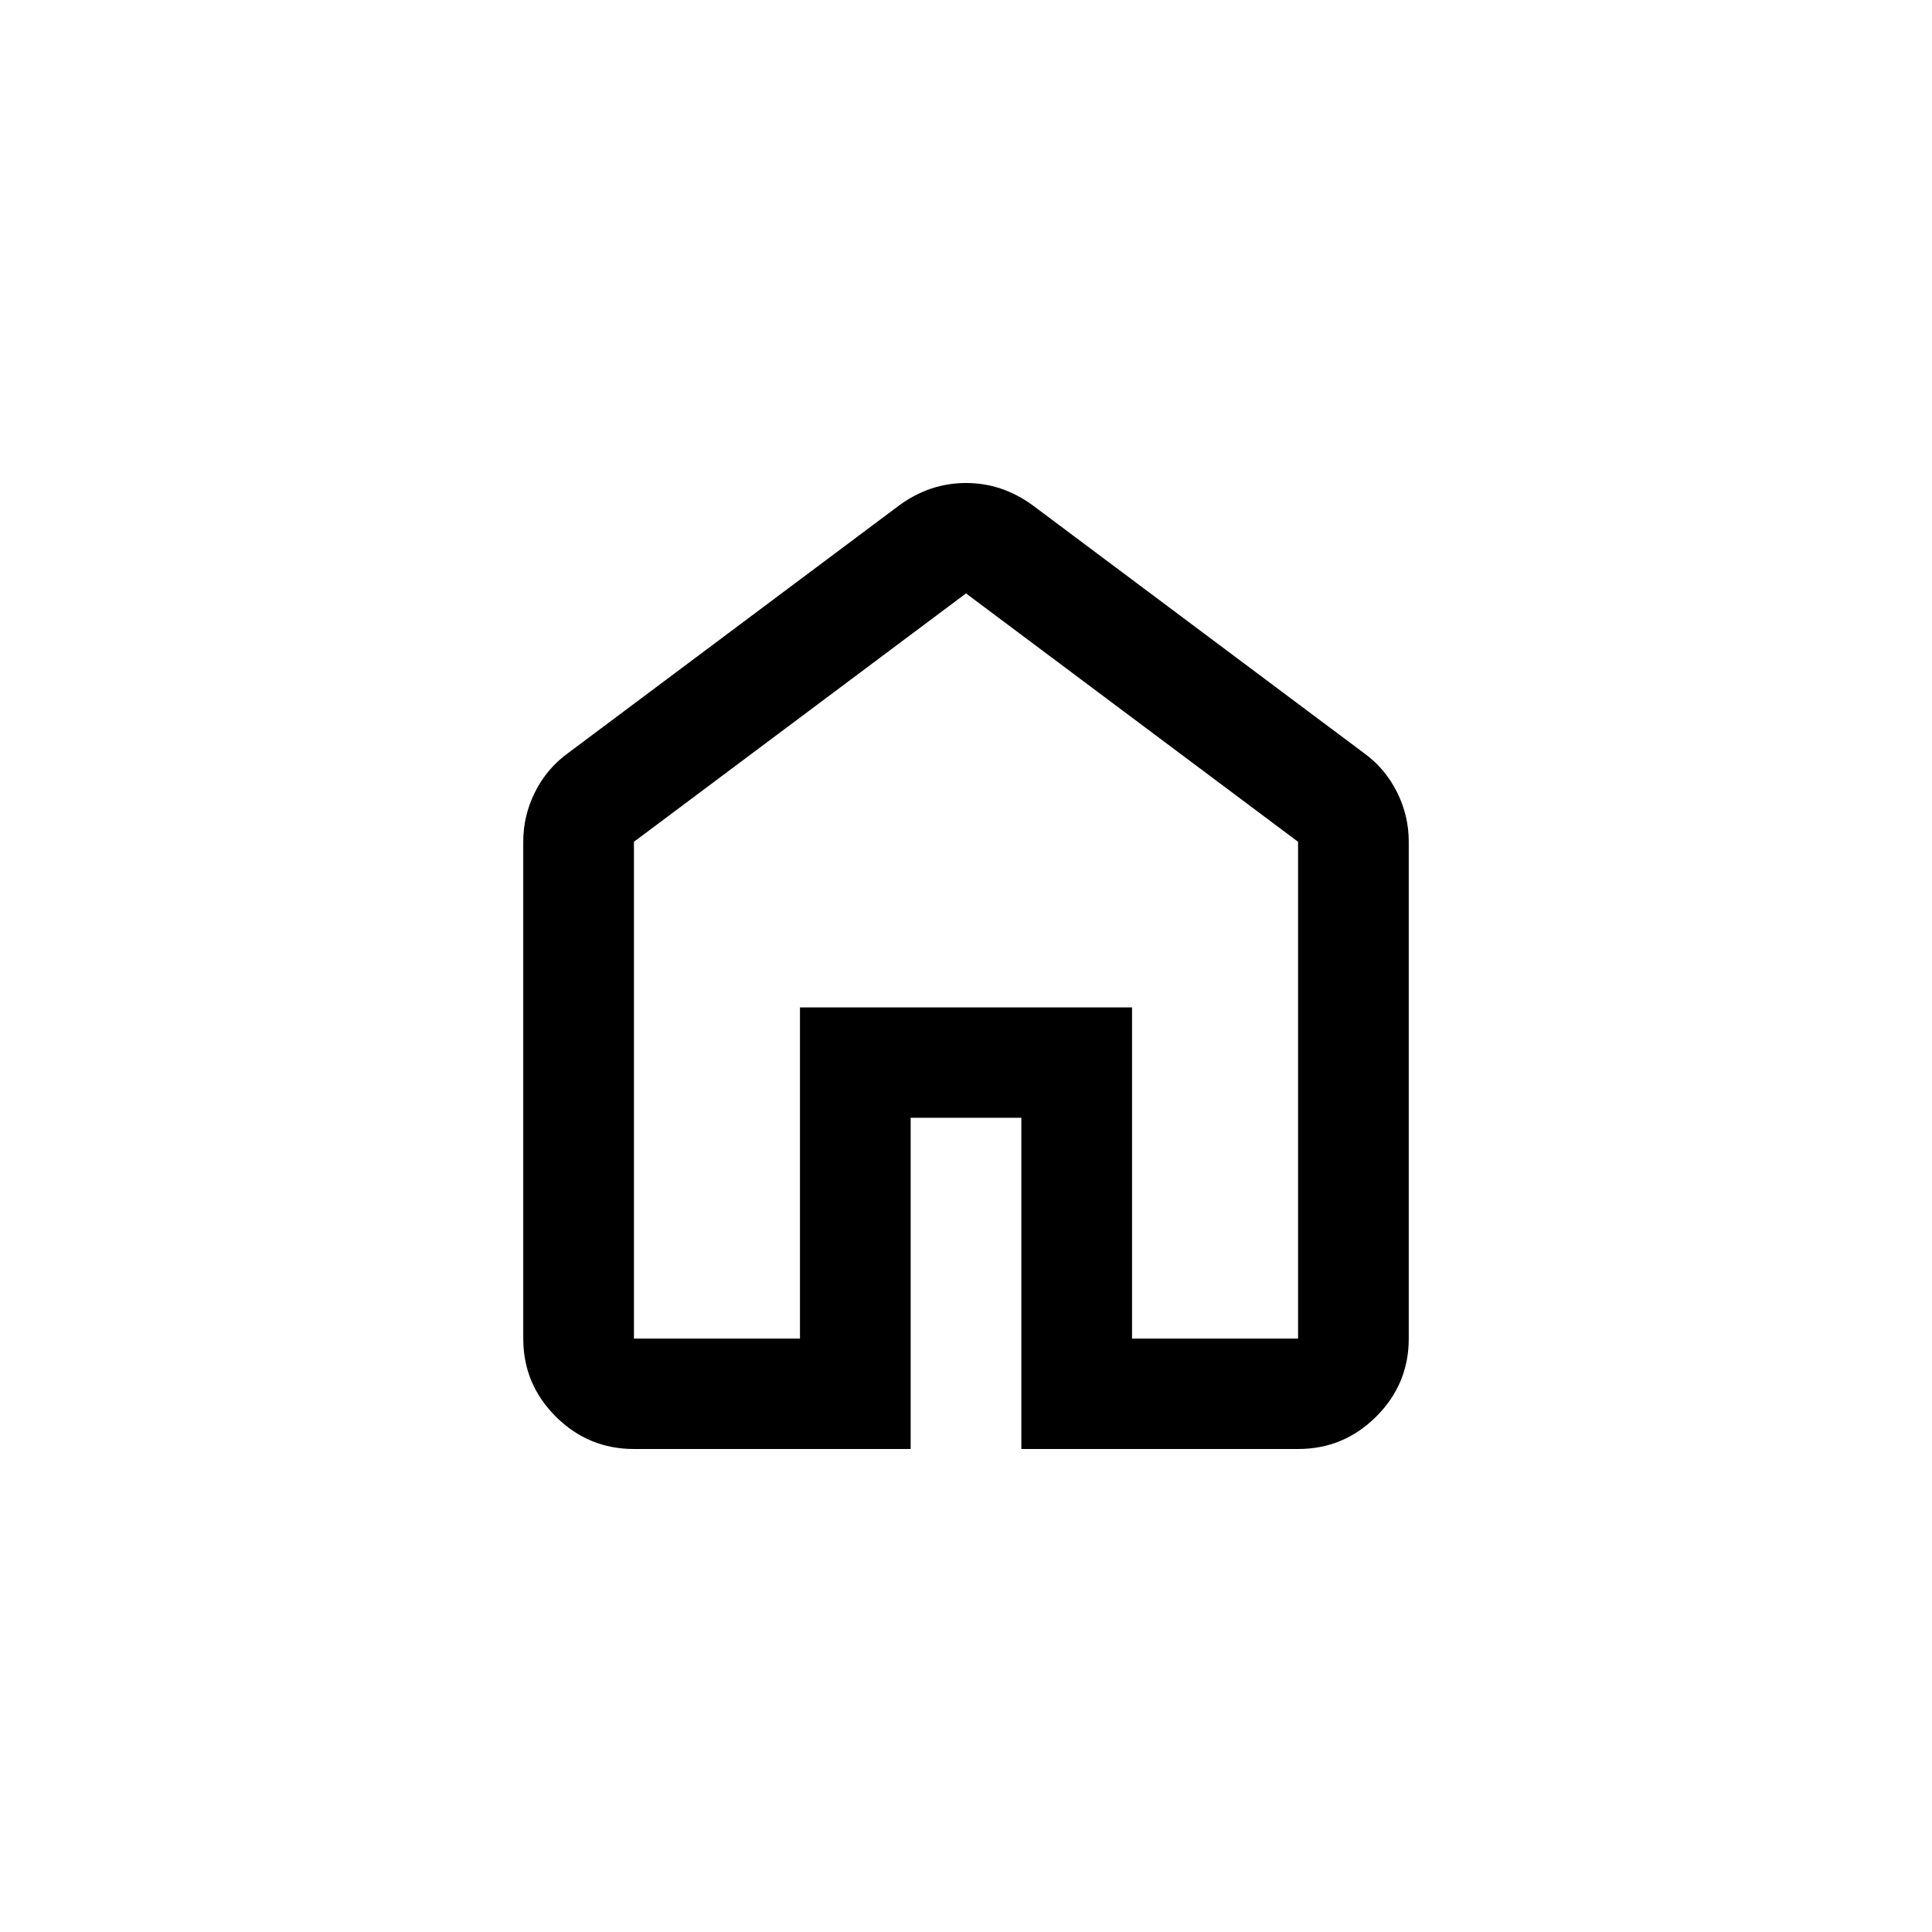
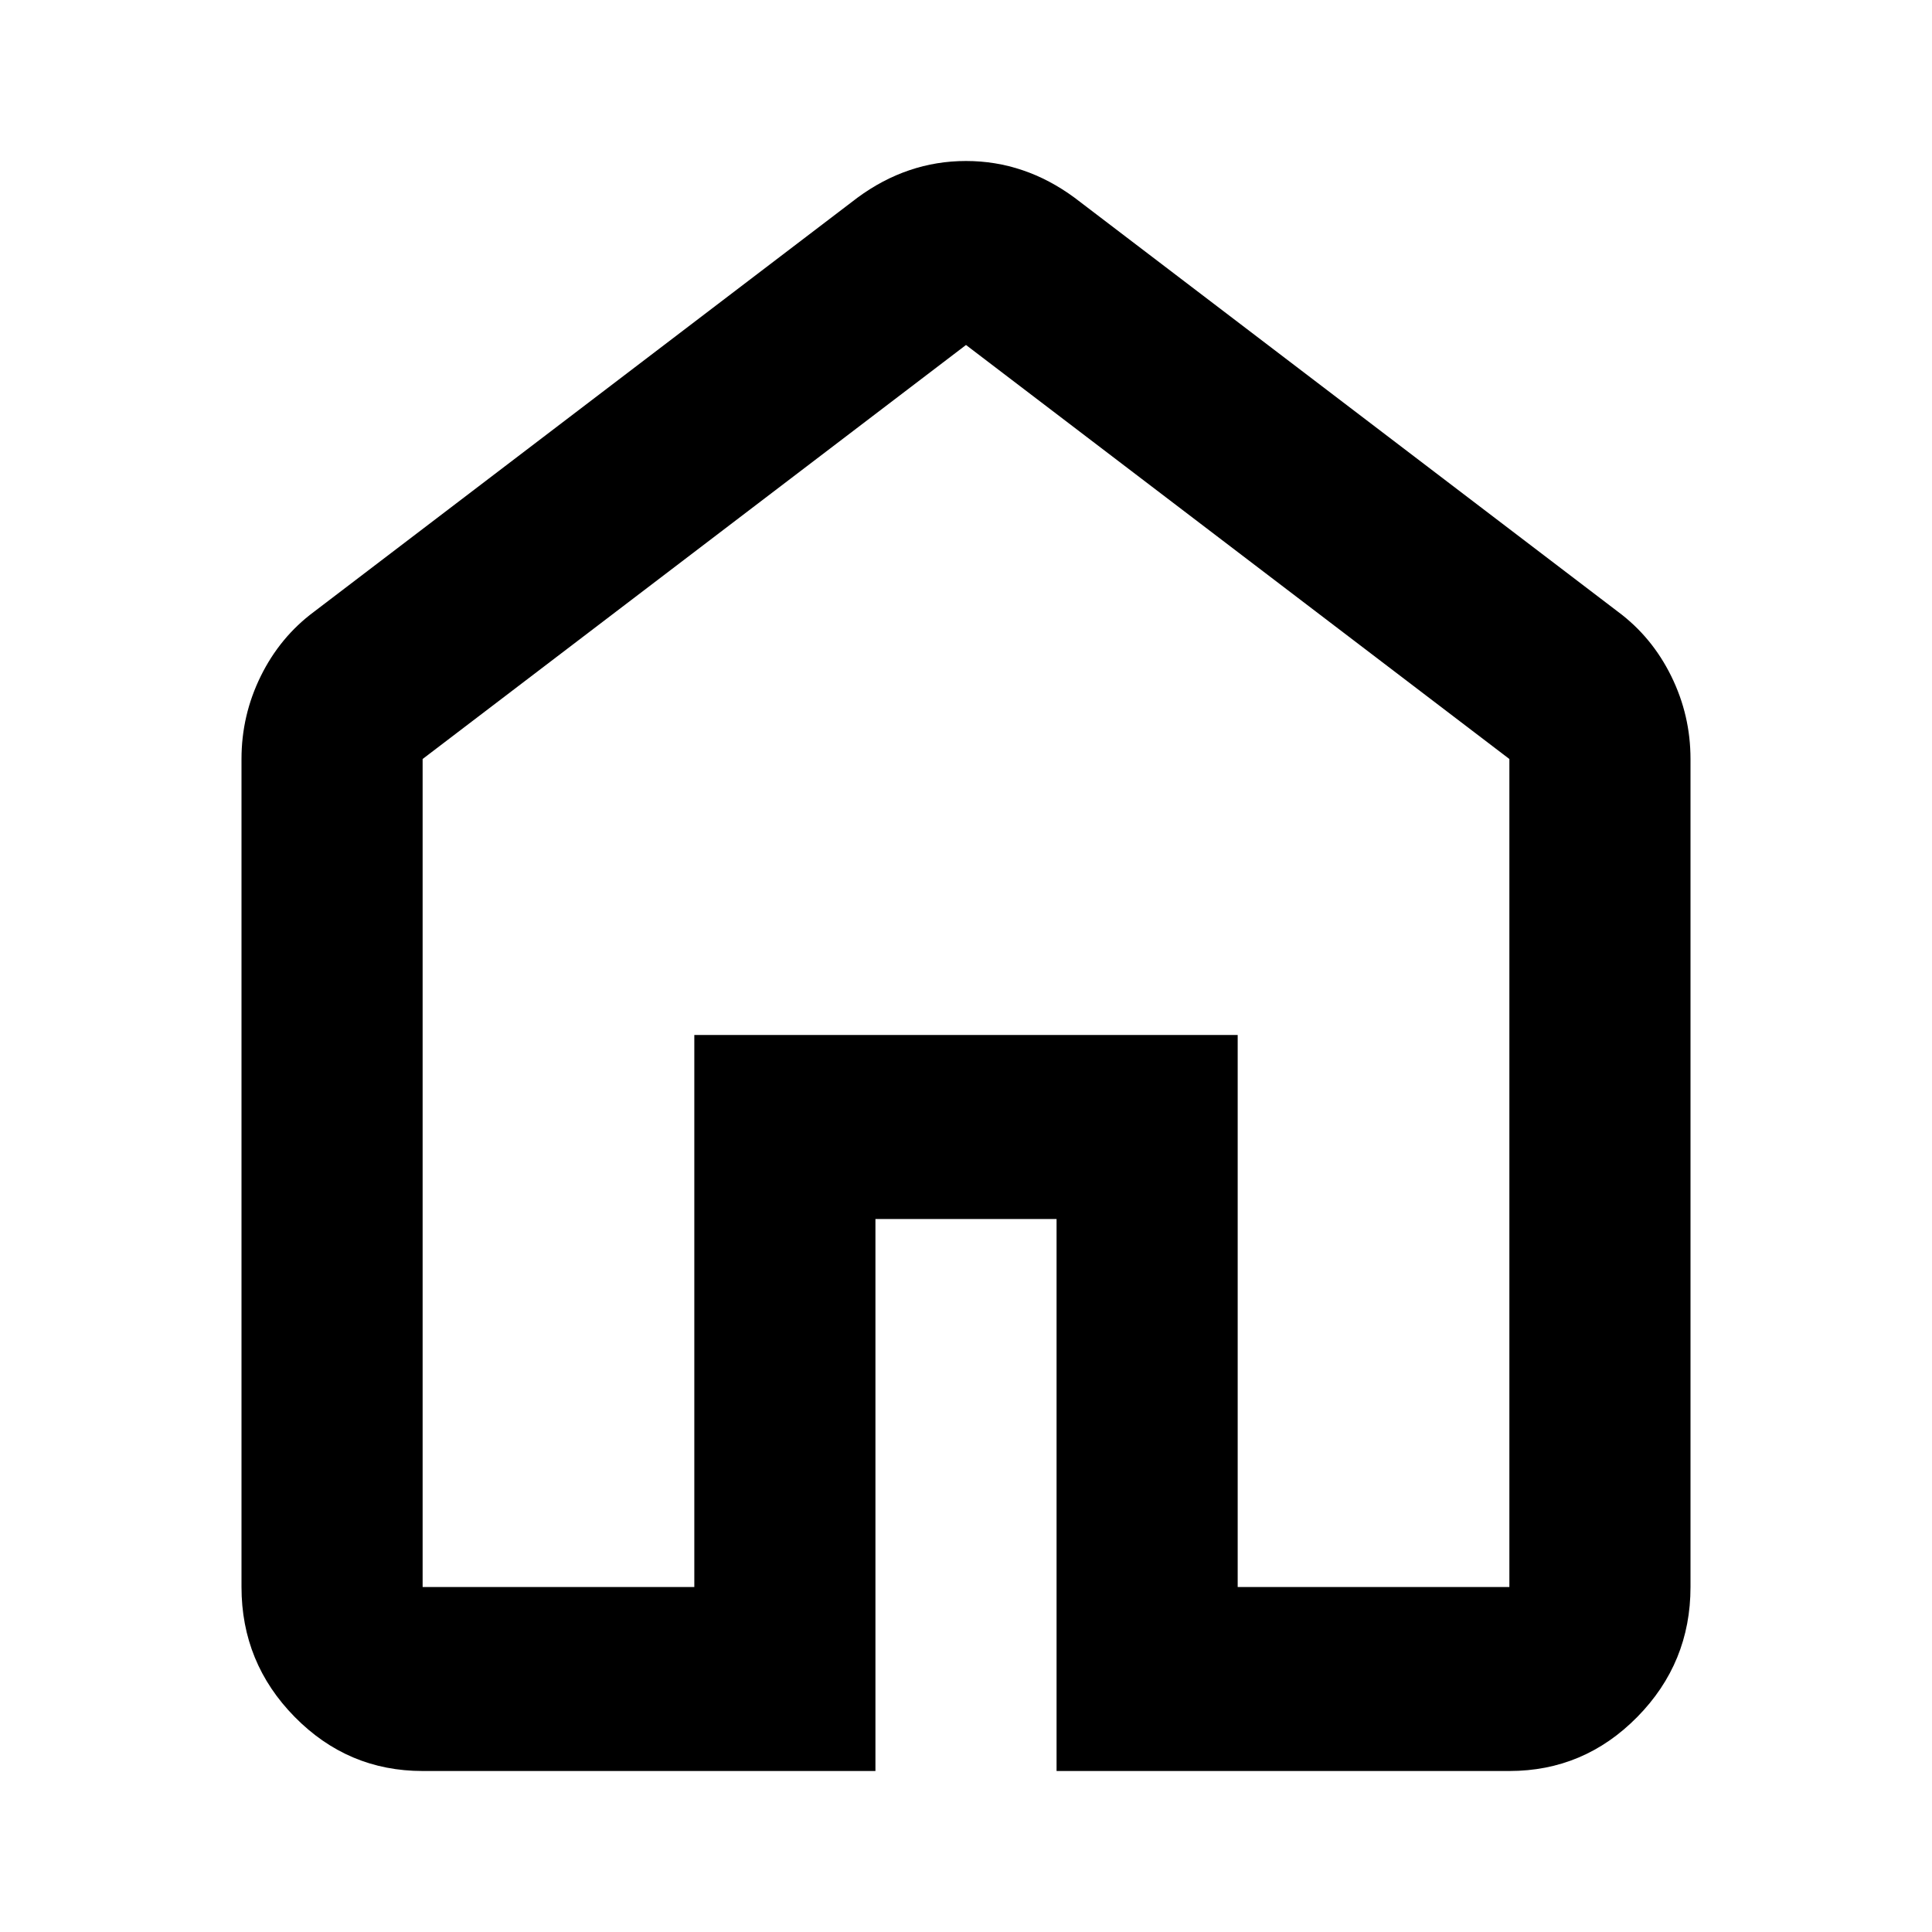
<svg xmlns="http://www.w3.org/2000/svg" width="48" height="48" viewBox="0 0 48 48" fill="none">
-   <path d="M15.75 33.257H19.875V25.029H28.125V33.257H32.25V20.914L24 14.743L15.75 20.914V33.257ZM15.75 36C14.994 36 14.346 35.731 13.808 35.194C13.269 34.657 13 34.011 13 33.257V20.914C13 20.48 13.097 20.069 13.292 19.68C13.487 19.291 13.756 18.971 14.1 18.72L22.35 12.549C22.602 12.366 22.866 12.229 23.141 12.137C23.416 12.046 23.702 12 24 12C24.298 12 24.584 12.046 24.859 12.137C25.134 12.229 25.398 12.366 25.65 12.549L33.9 18.72C34.244 18.971 34.513 19.291 34.708 19.68C34.903 20.069 35 20.48 35 20.914V33.257C35 34.011 34.731 34.657 34.192 35.194C33.654 35.731 33.006 36 32.25 36H25.375V27.771H22.625V36H15.75Z" fill="black" />
+   <path d="M10.5 39.429H17.25V25.714H30.75V39.429H37.5V18.857L24 8.571L10.5 18.857V39.429ZM10.5 44C9.262 44 8.203 43.552 7.322 42.657C6.441 41.762 6 40.686 6 39.429V18.857C6 18.133 6.159 17.448 6.478 16.8C6.797 16.152 7.237 15.619 7.8 15.2L21.3 4.914C21.712 4.61 22.144 4.381 22.594 4.229C23.044 4.076 23.512 4 24 4C24.488 4 24.956 4.076 25.406 4.229C25.856 4.381 26.288 4.61 26.7 4.914L40.2 15.2C40.763 15.619 41.203 16.152 41.522 16.8C41.841 17.448 42 18.133 42 18.857V39.429C42 40.686 41.559 41.762 40.678 42.657C39.797 43.552 38.737 44 37.5 44H26.25V30.286H21.75V44H10.5Z" fill="black" />
</svg>
